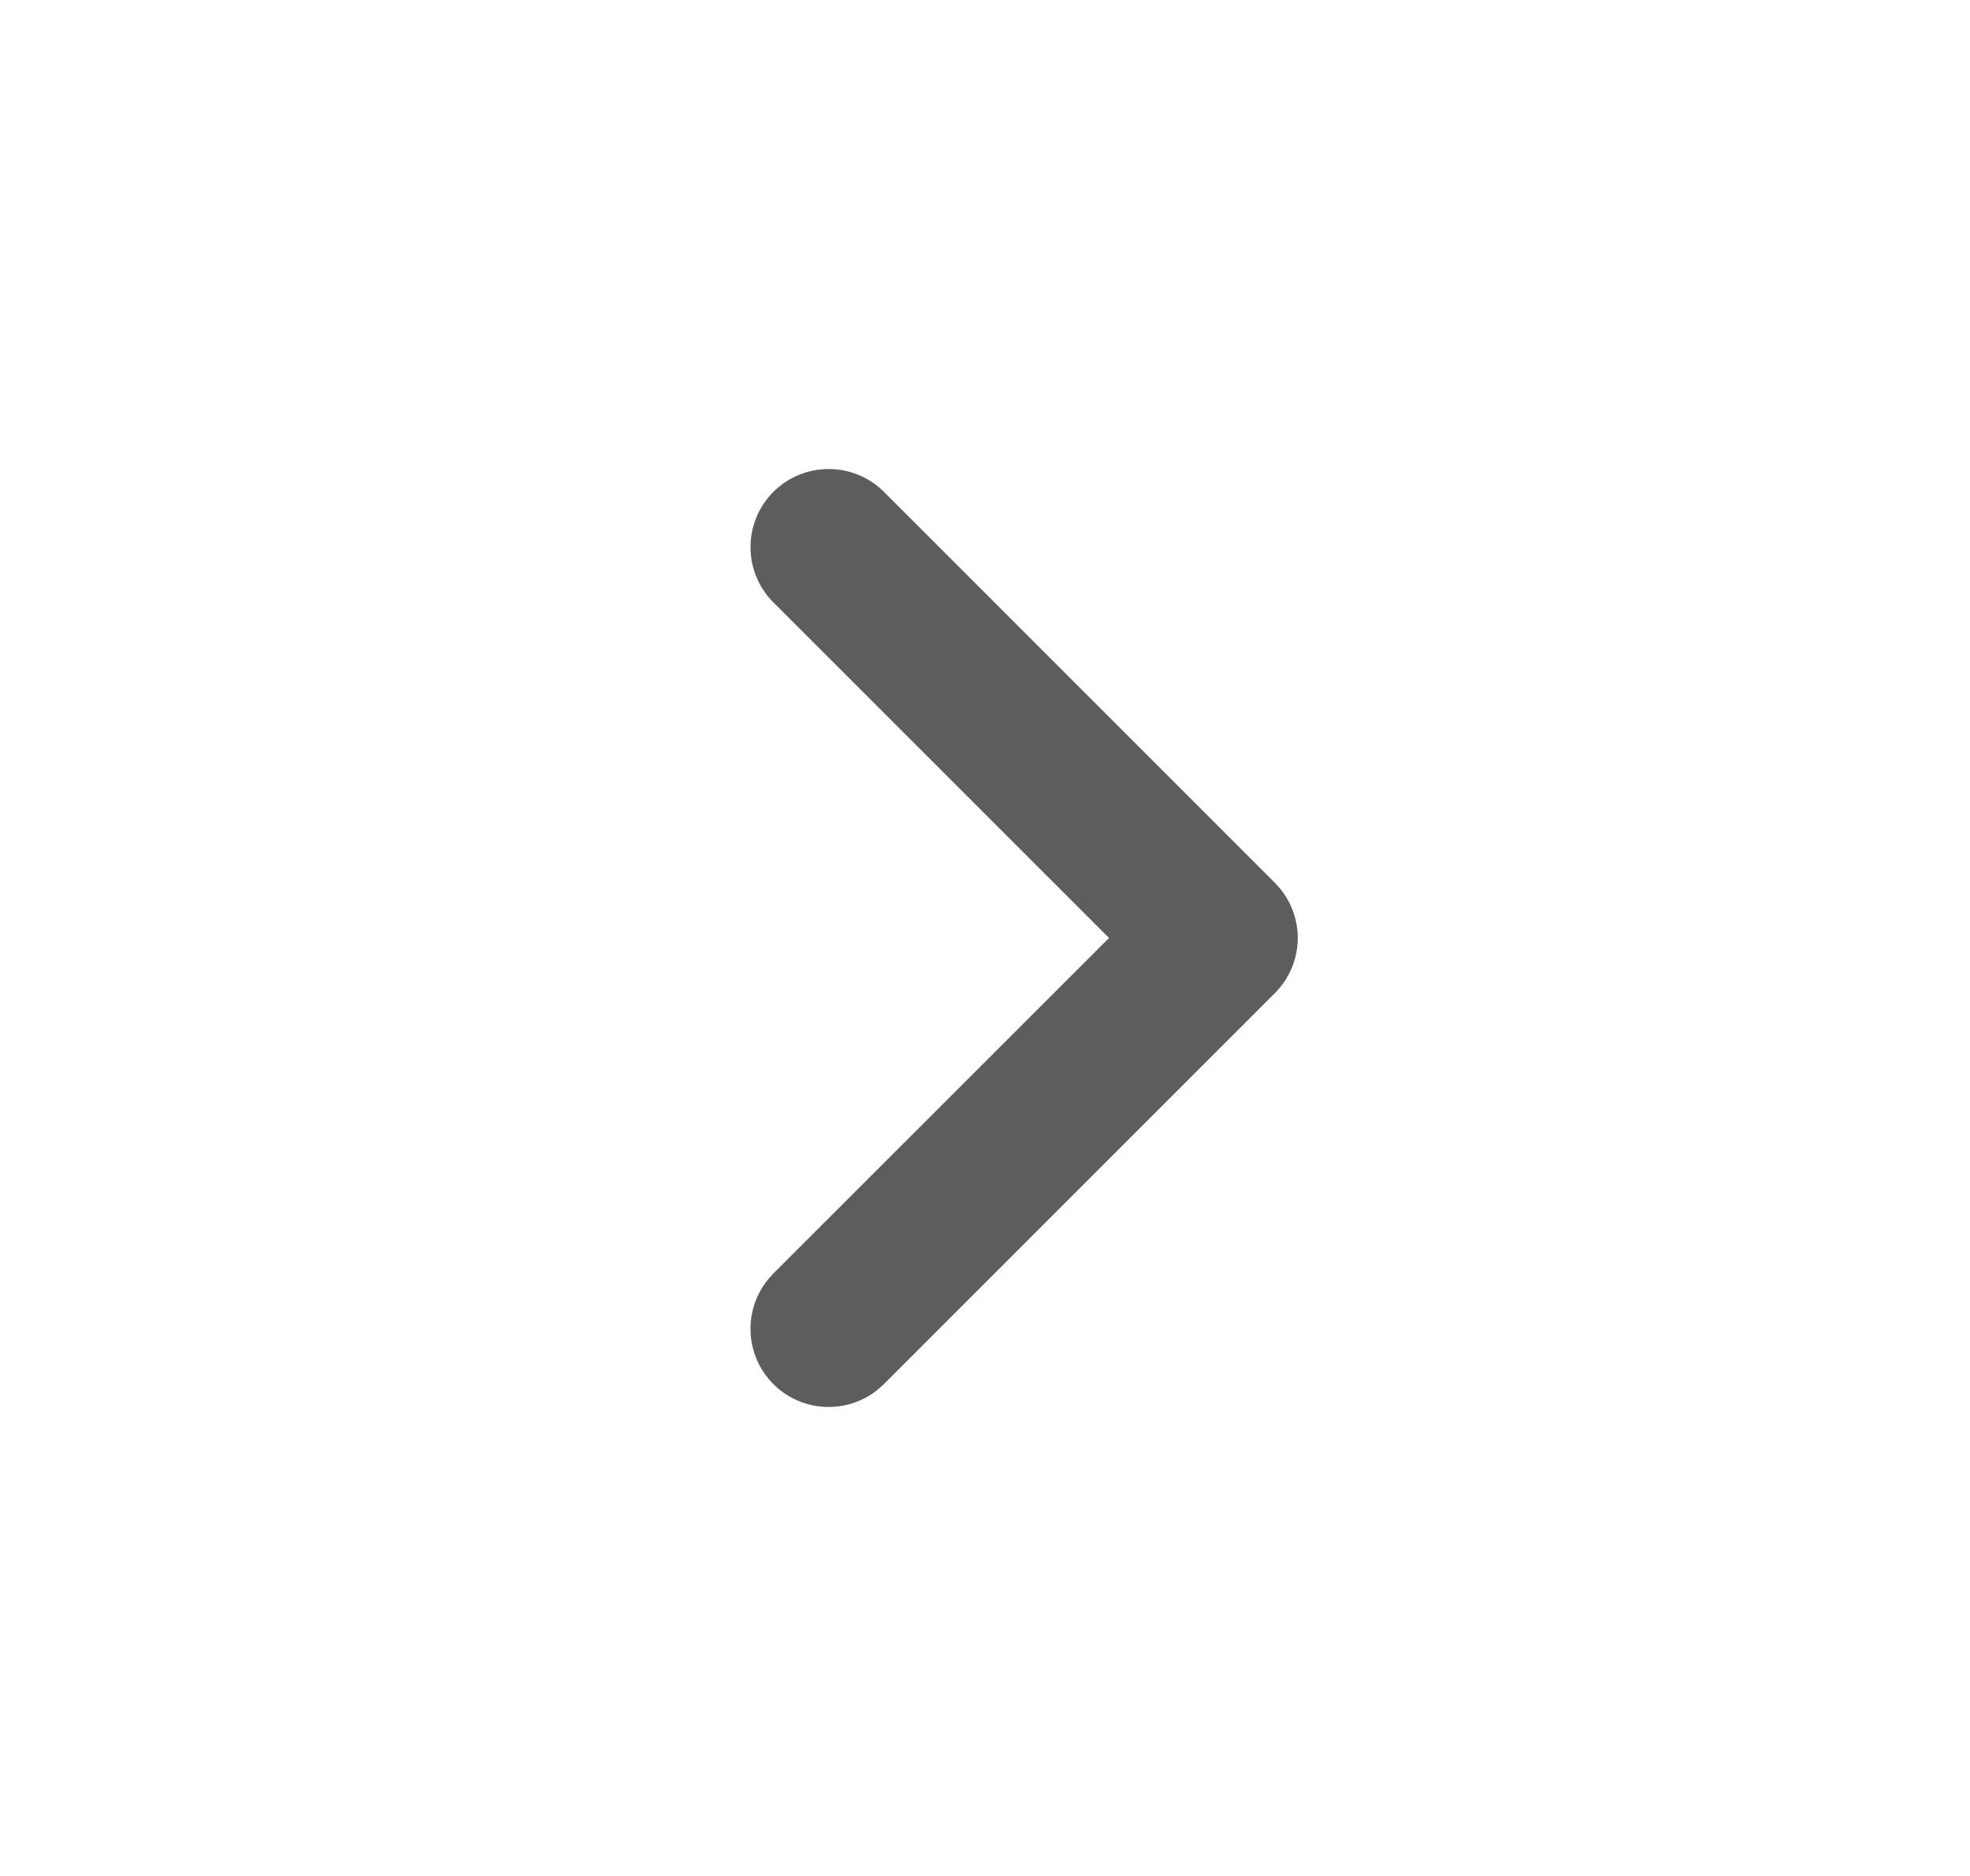
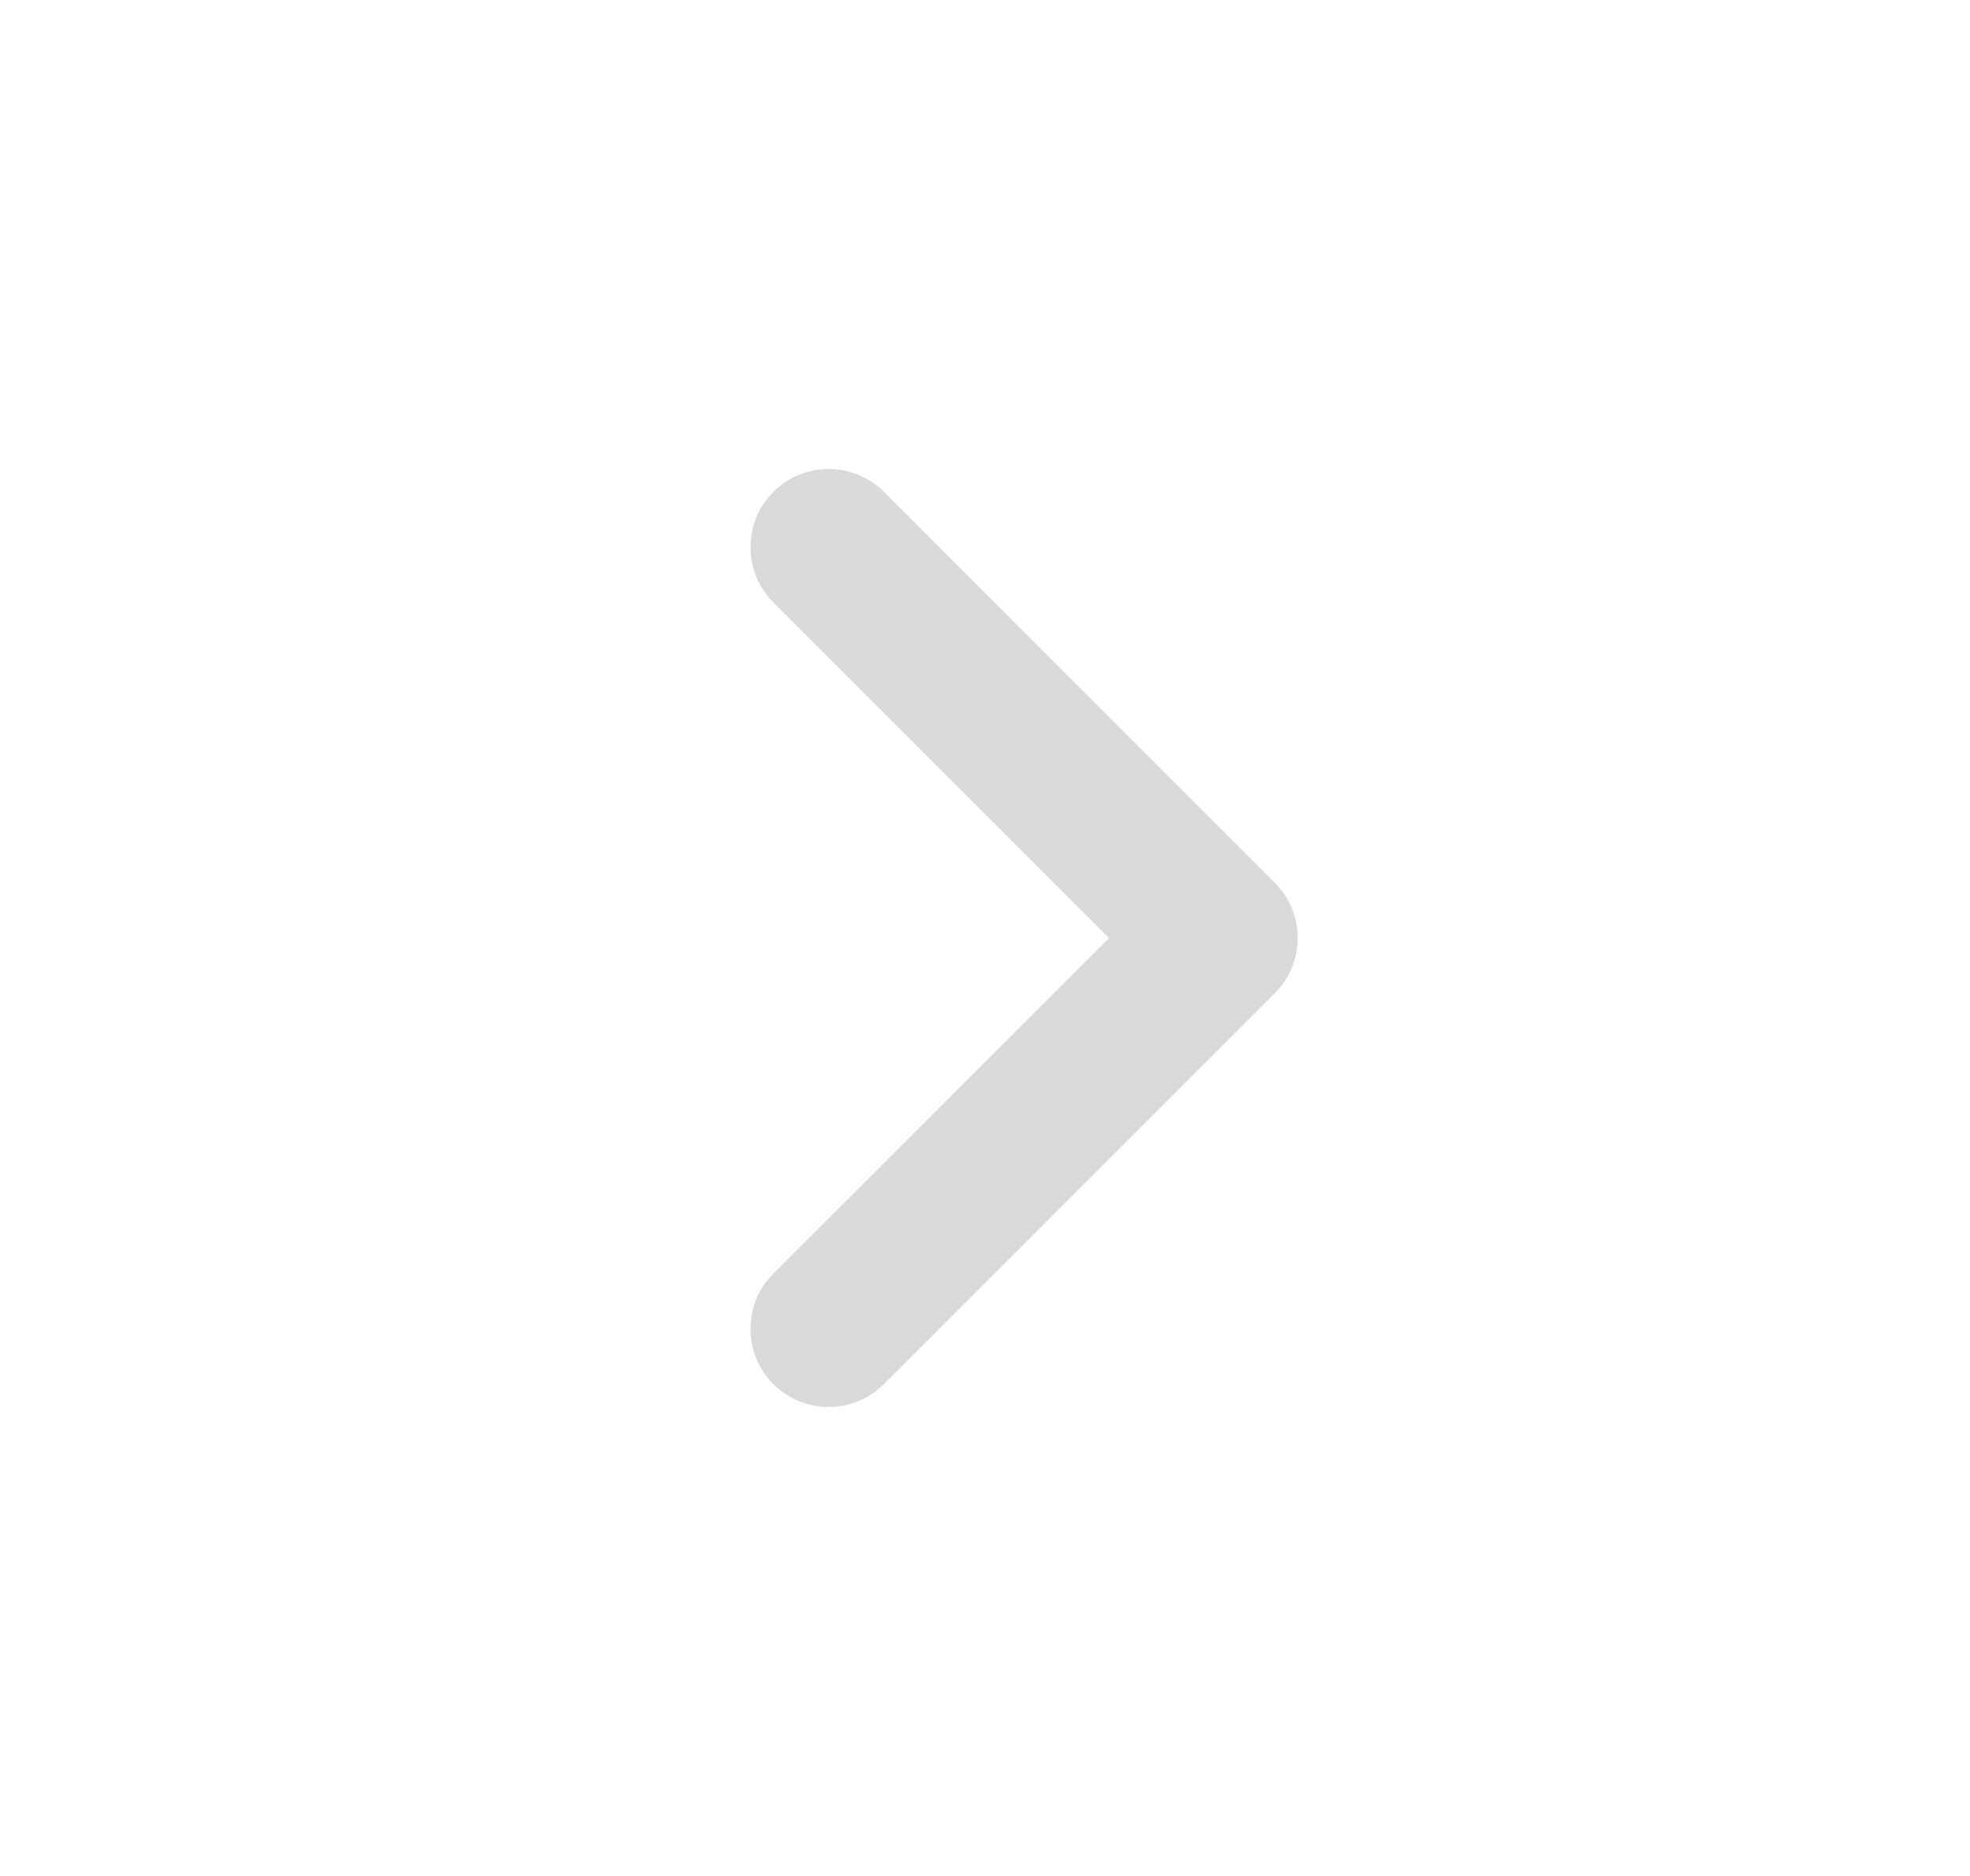
<svg xmlns="http://www.w3.org/2000/svg" width="21" height="20" viewBox="0 0 21 20" fill="none">
-   <path d="M13.834 10C13.834 10.221 13.746 10.433 13.589 10.589L9.423 14.756L9.359 14.813C9.032 15.08 8.549 15.061 8.244 14.756C7.939 14.451 7.92 13.968 8.187 13.641L8.244 13.577L11.822 10L8.244 6.422C7.919 6.097 7.919 5.57 8.244 5.244C8.57 4.919 9.097 4.919 9.423 5.244L13.589 9.411L13.645 9.472C13.766 9.62 13.834 9.807 13.834 10Z" fill="#5D5D5D" />
+   <path d="M13.834 10C13.834 10.221 13.746 10.433 13.589 10.589L9.423 14.756L9.359 14.813C9.032 15.08 8.549 15.061 8.244 14.756C7.939 14.451 7.92 13.968 8.187 13.641L8.244 13.577L11.822 10L8.244 6.422C7.919 6.097 7.919 5.57 8.244 5.244C8.57 4.919 9.097 4.919 9.423 5.244L13.589 9.411L13.645 9.472C13.766 9.62 13.834 9.807 13.834 10Z" fill="#D9D9D9" />
</svg>
